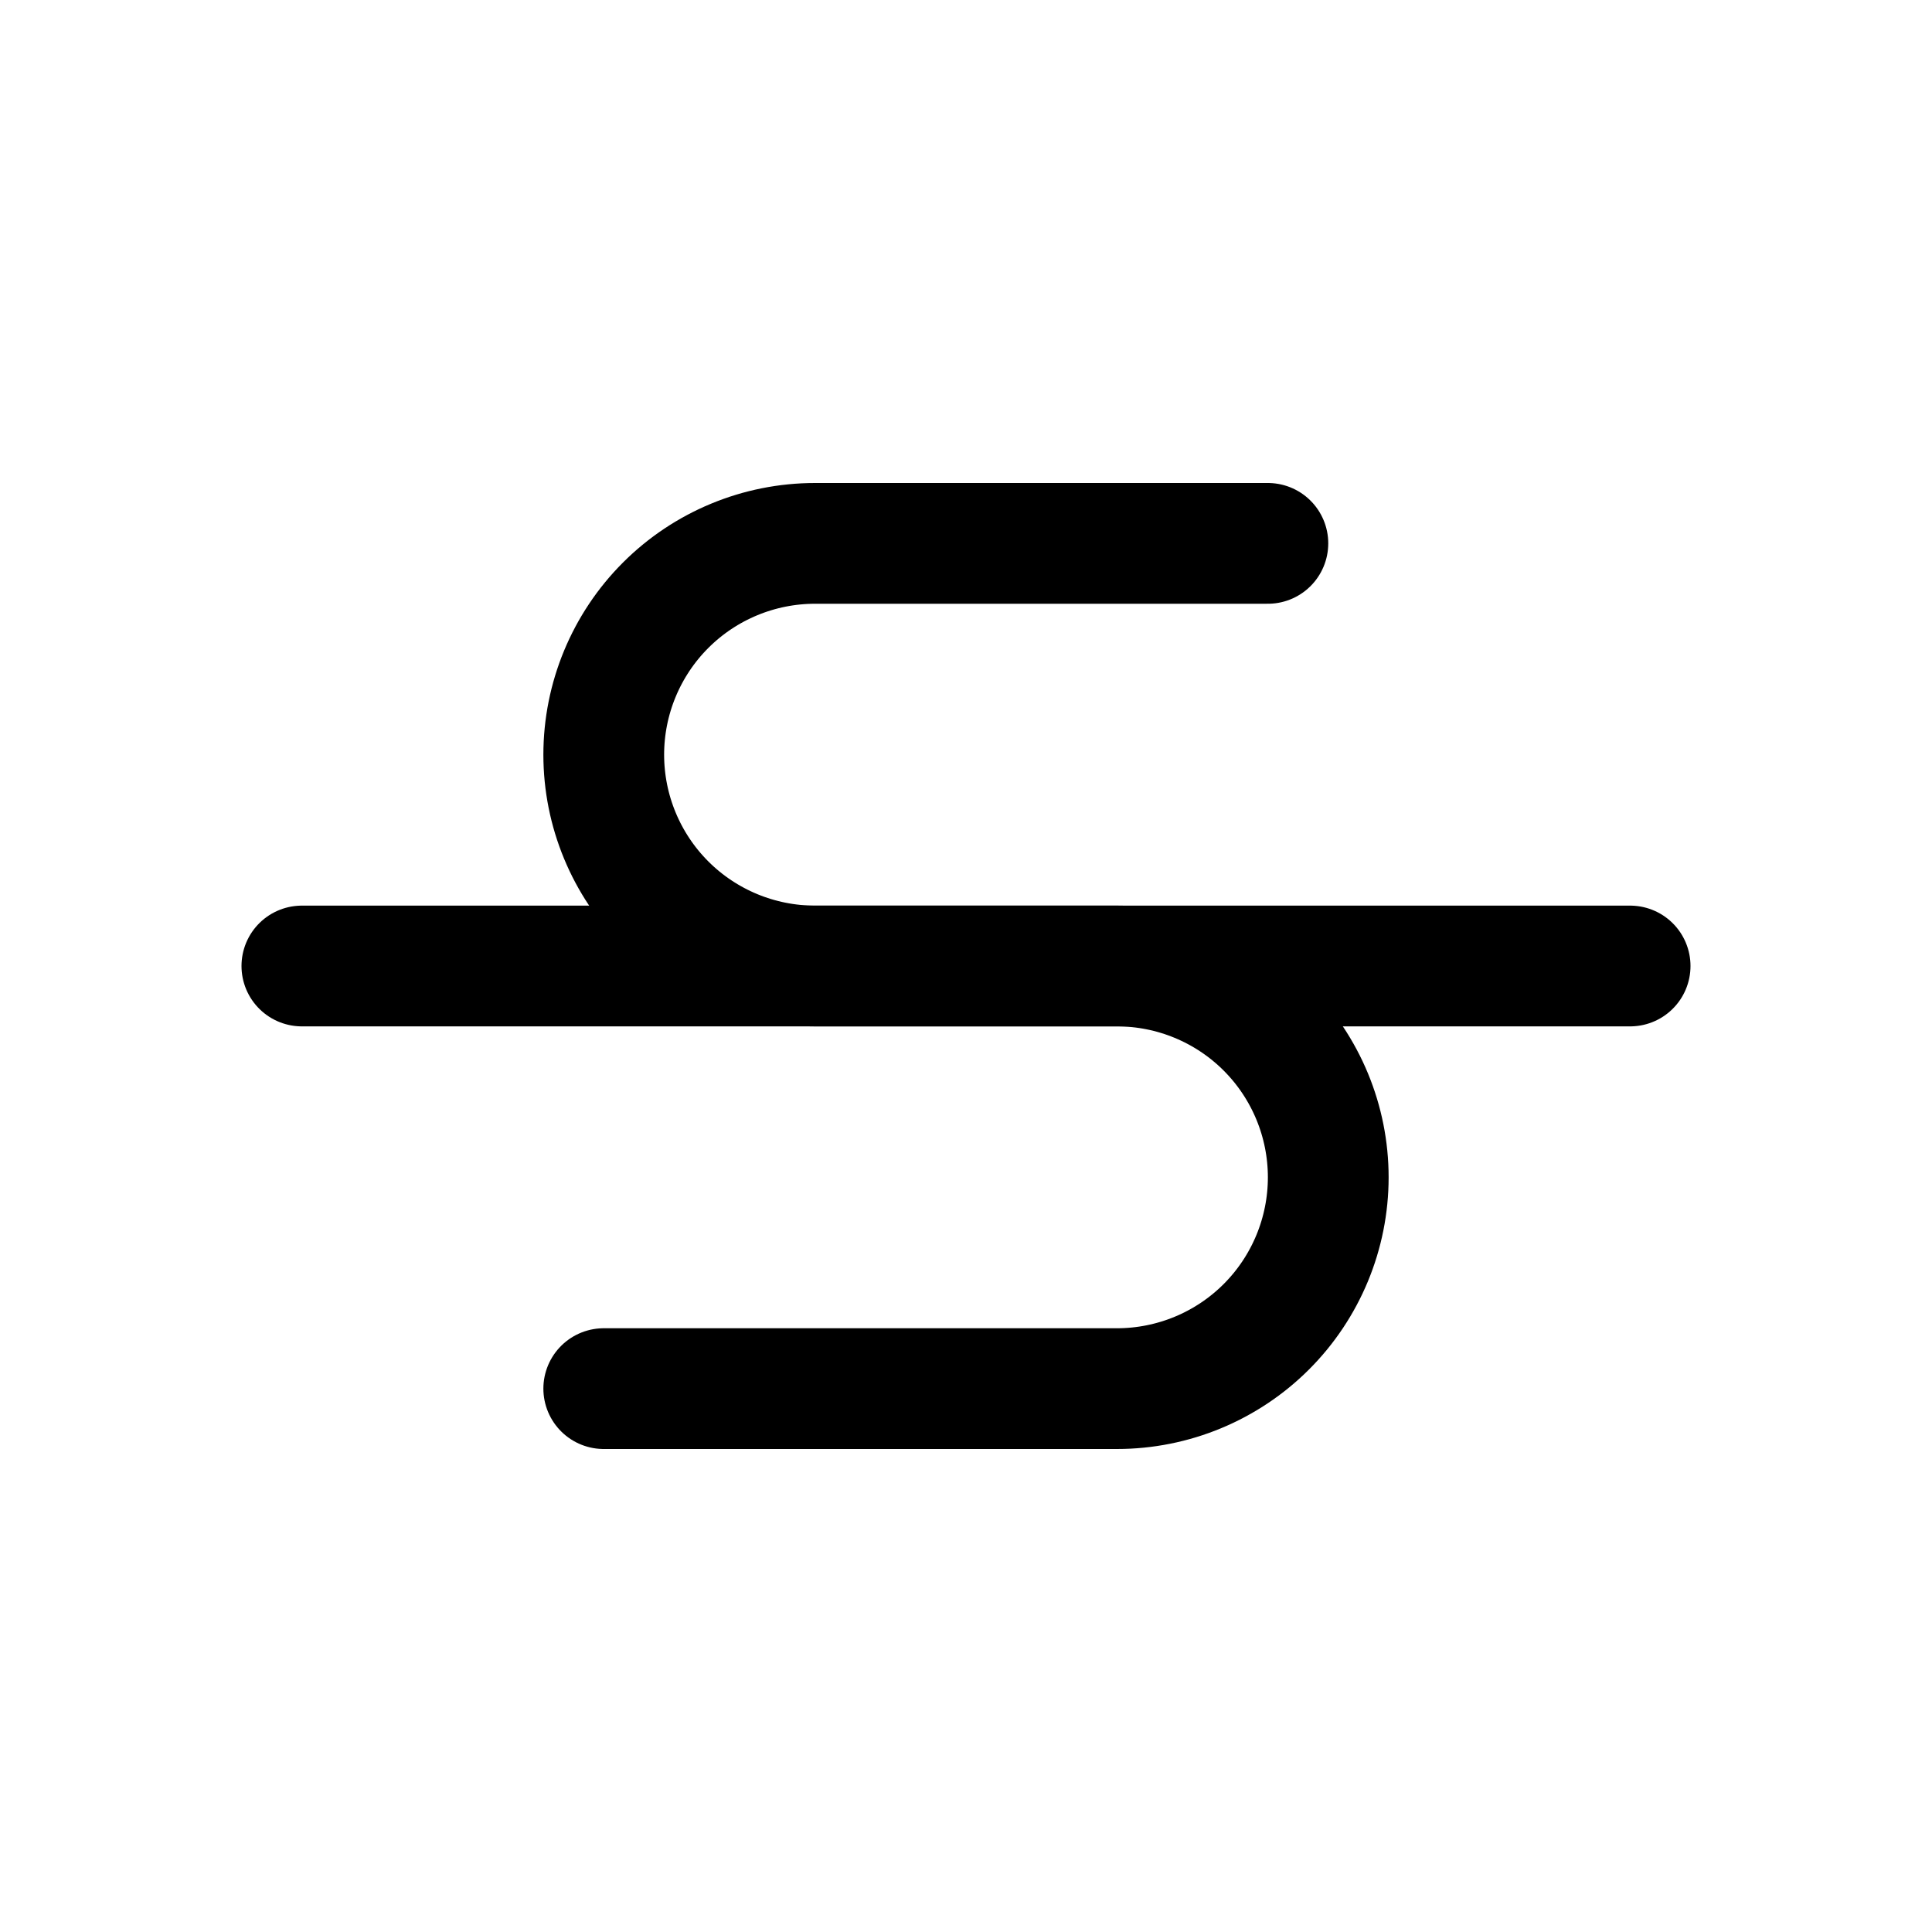
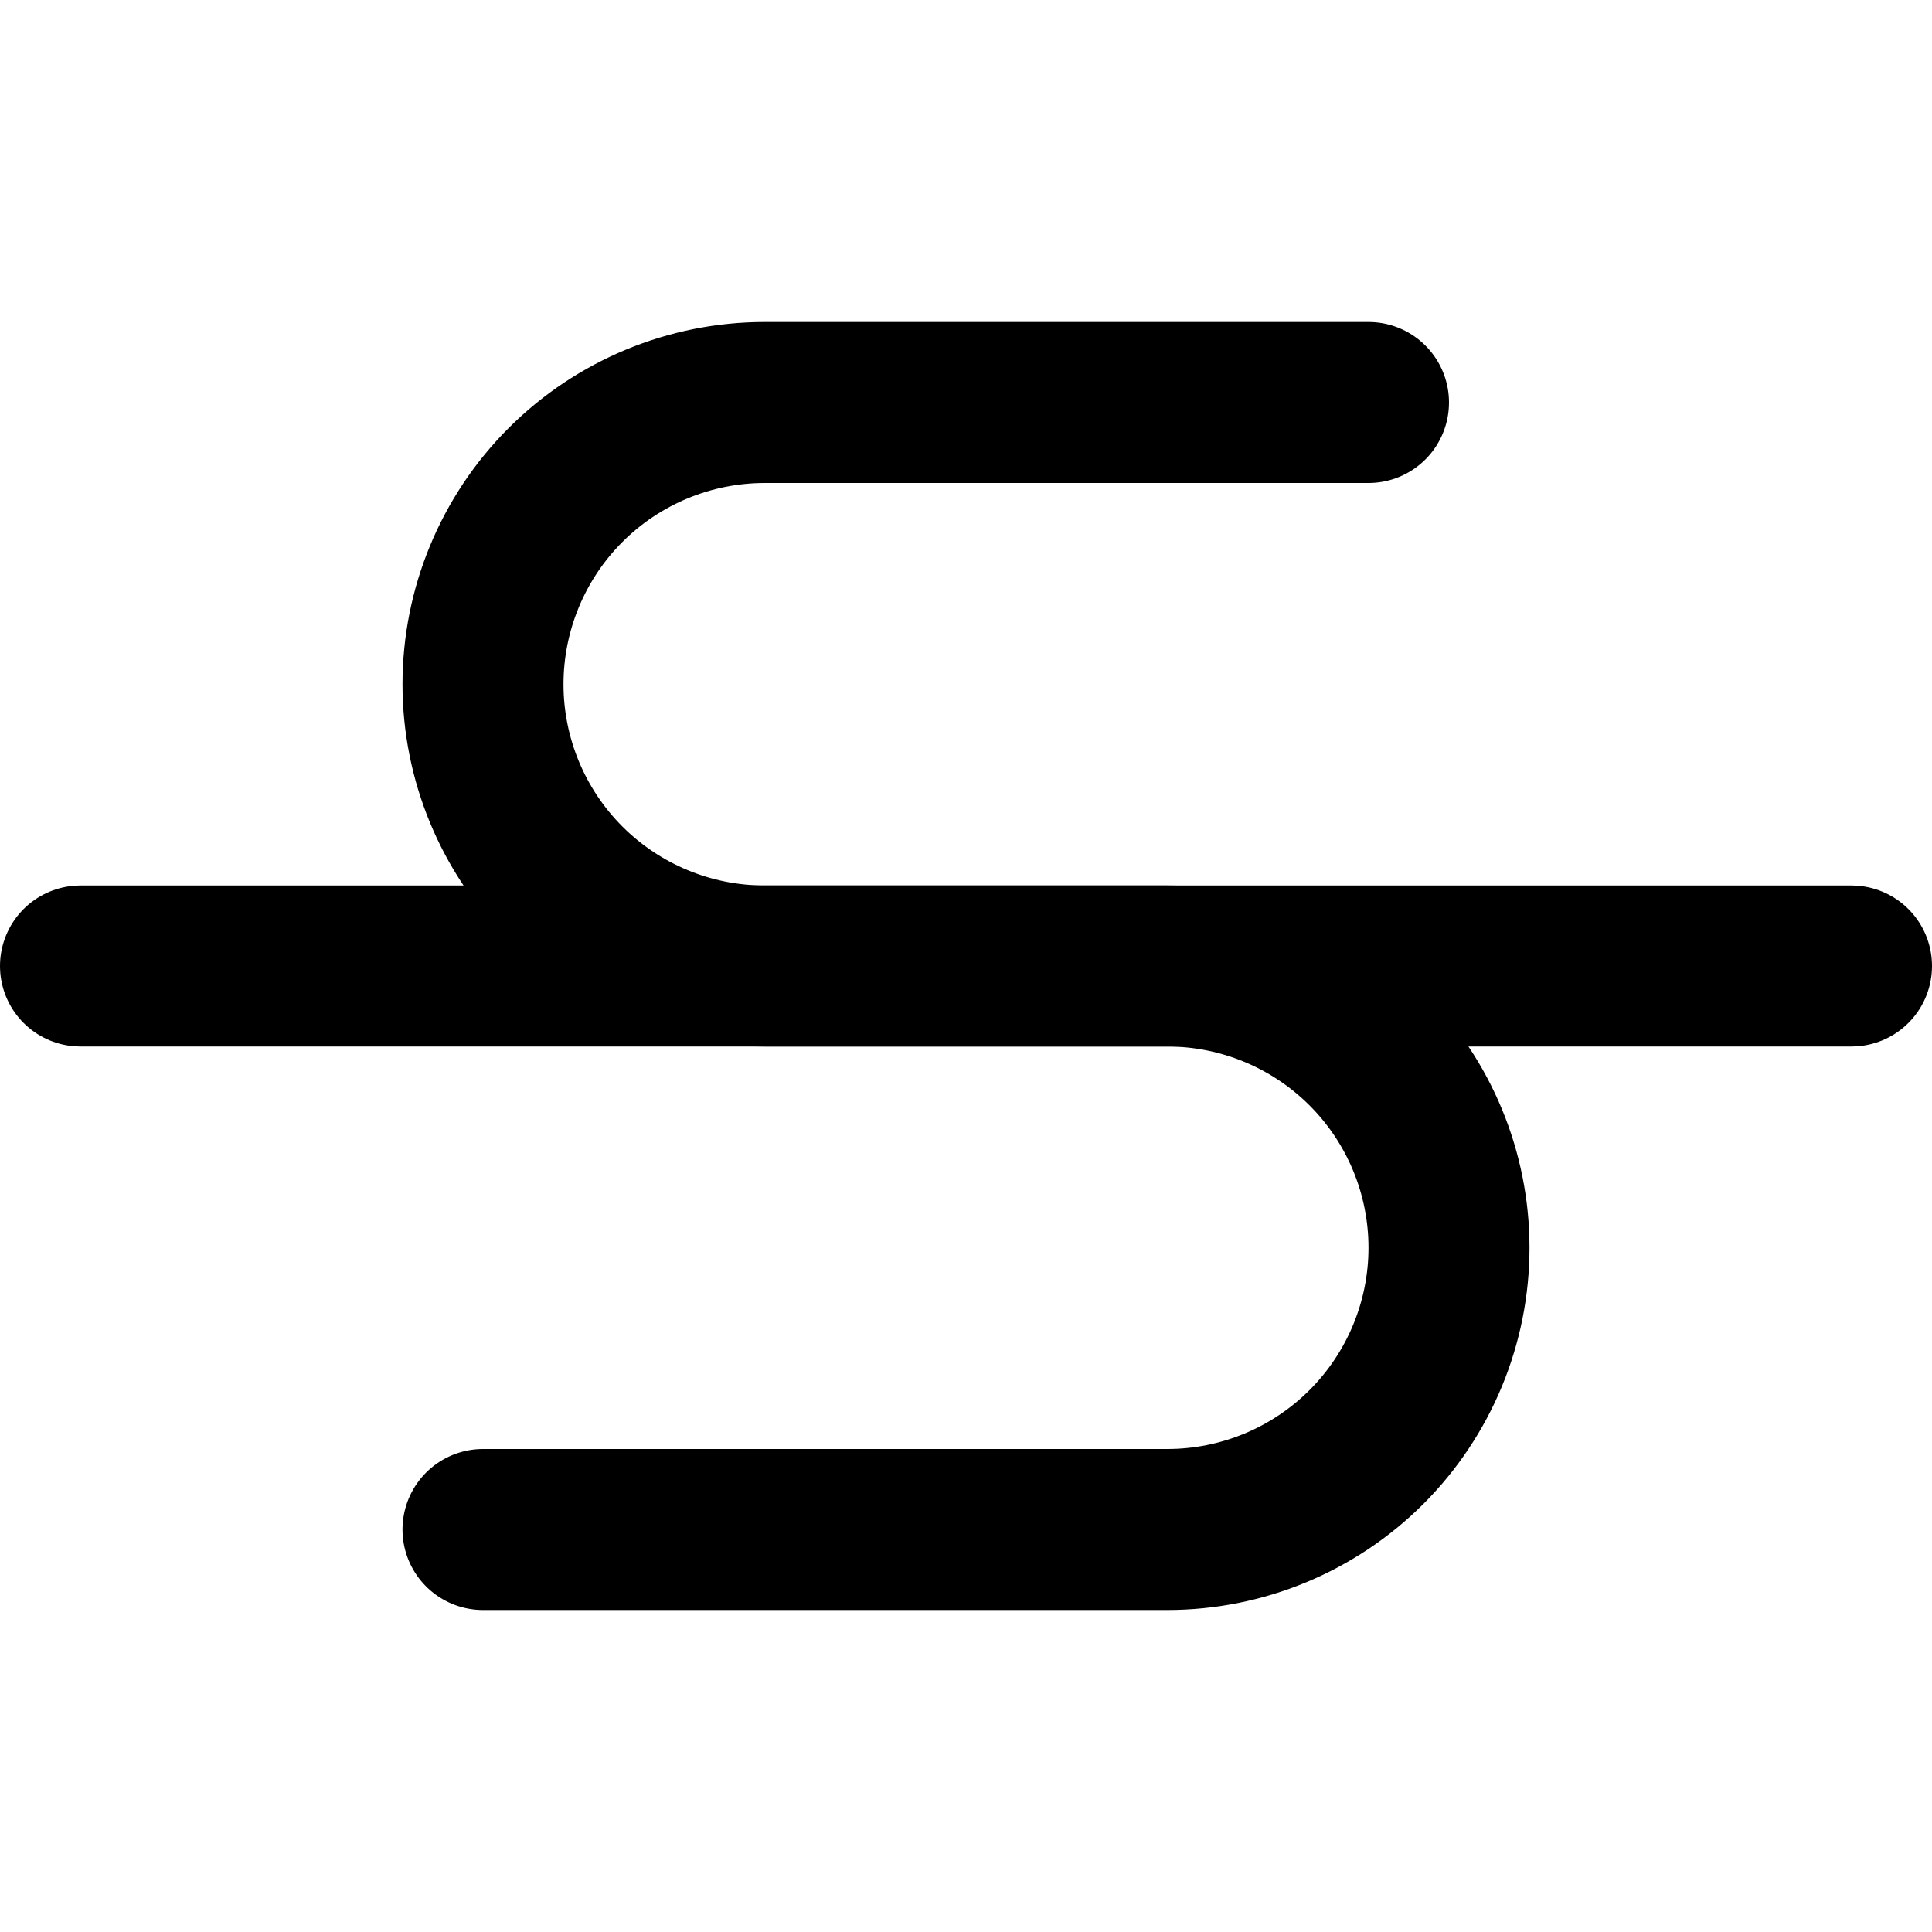
- <svg xmlns="http://www.w3.org/2000/svg" width="24" height="24" focusable="false">
+ <svg xmlns="http://www.w3.org/2000/svg" width="1.5em" height="1.5em" focusable="false">
  <g id="tuiIconStrikeThroughLarge">
    <svg x="50%" y="50%" width="1.5em" height="1.5em" overflow="visible" viewBox="0 0 24 24" fill="none">
      <svg x="-12" y="-12">
        <path d="M23 12L1 12" stroke="currentColor" stroke-width="2" stroke-linecap="round" stroke-linejoin="round" />
        <path d="M17 5H9.5C8.572 5 7.681 5.369 7.025 6.025C6.369 6.681 6 7.572 6 8.5C6 9.428 6.369 10.319 7.025 10.975C7.681 11.631 8.572 12 9.5 12H14.5C15.428 12 16.319 12.369 16.975 13.025C17.631 13.681 18 14.572 18 15.5C18 16.428 17.631 17.319 16.975 17.975C16.319 18.631 15.428 19 14.5 19H6" stroke="currentColor" stroke-width="2" stroke-linecap="round" stroke-linejoin="round" />
      </svg>
    </svg>
  </g>
</svg>
